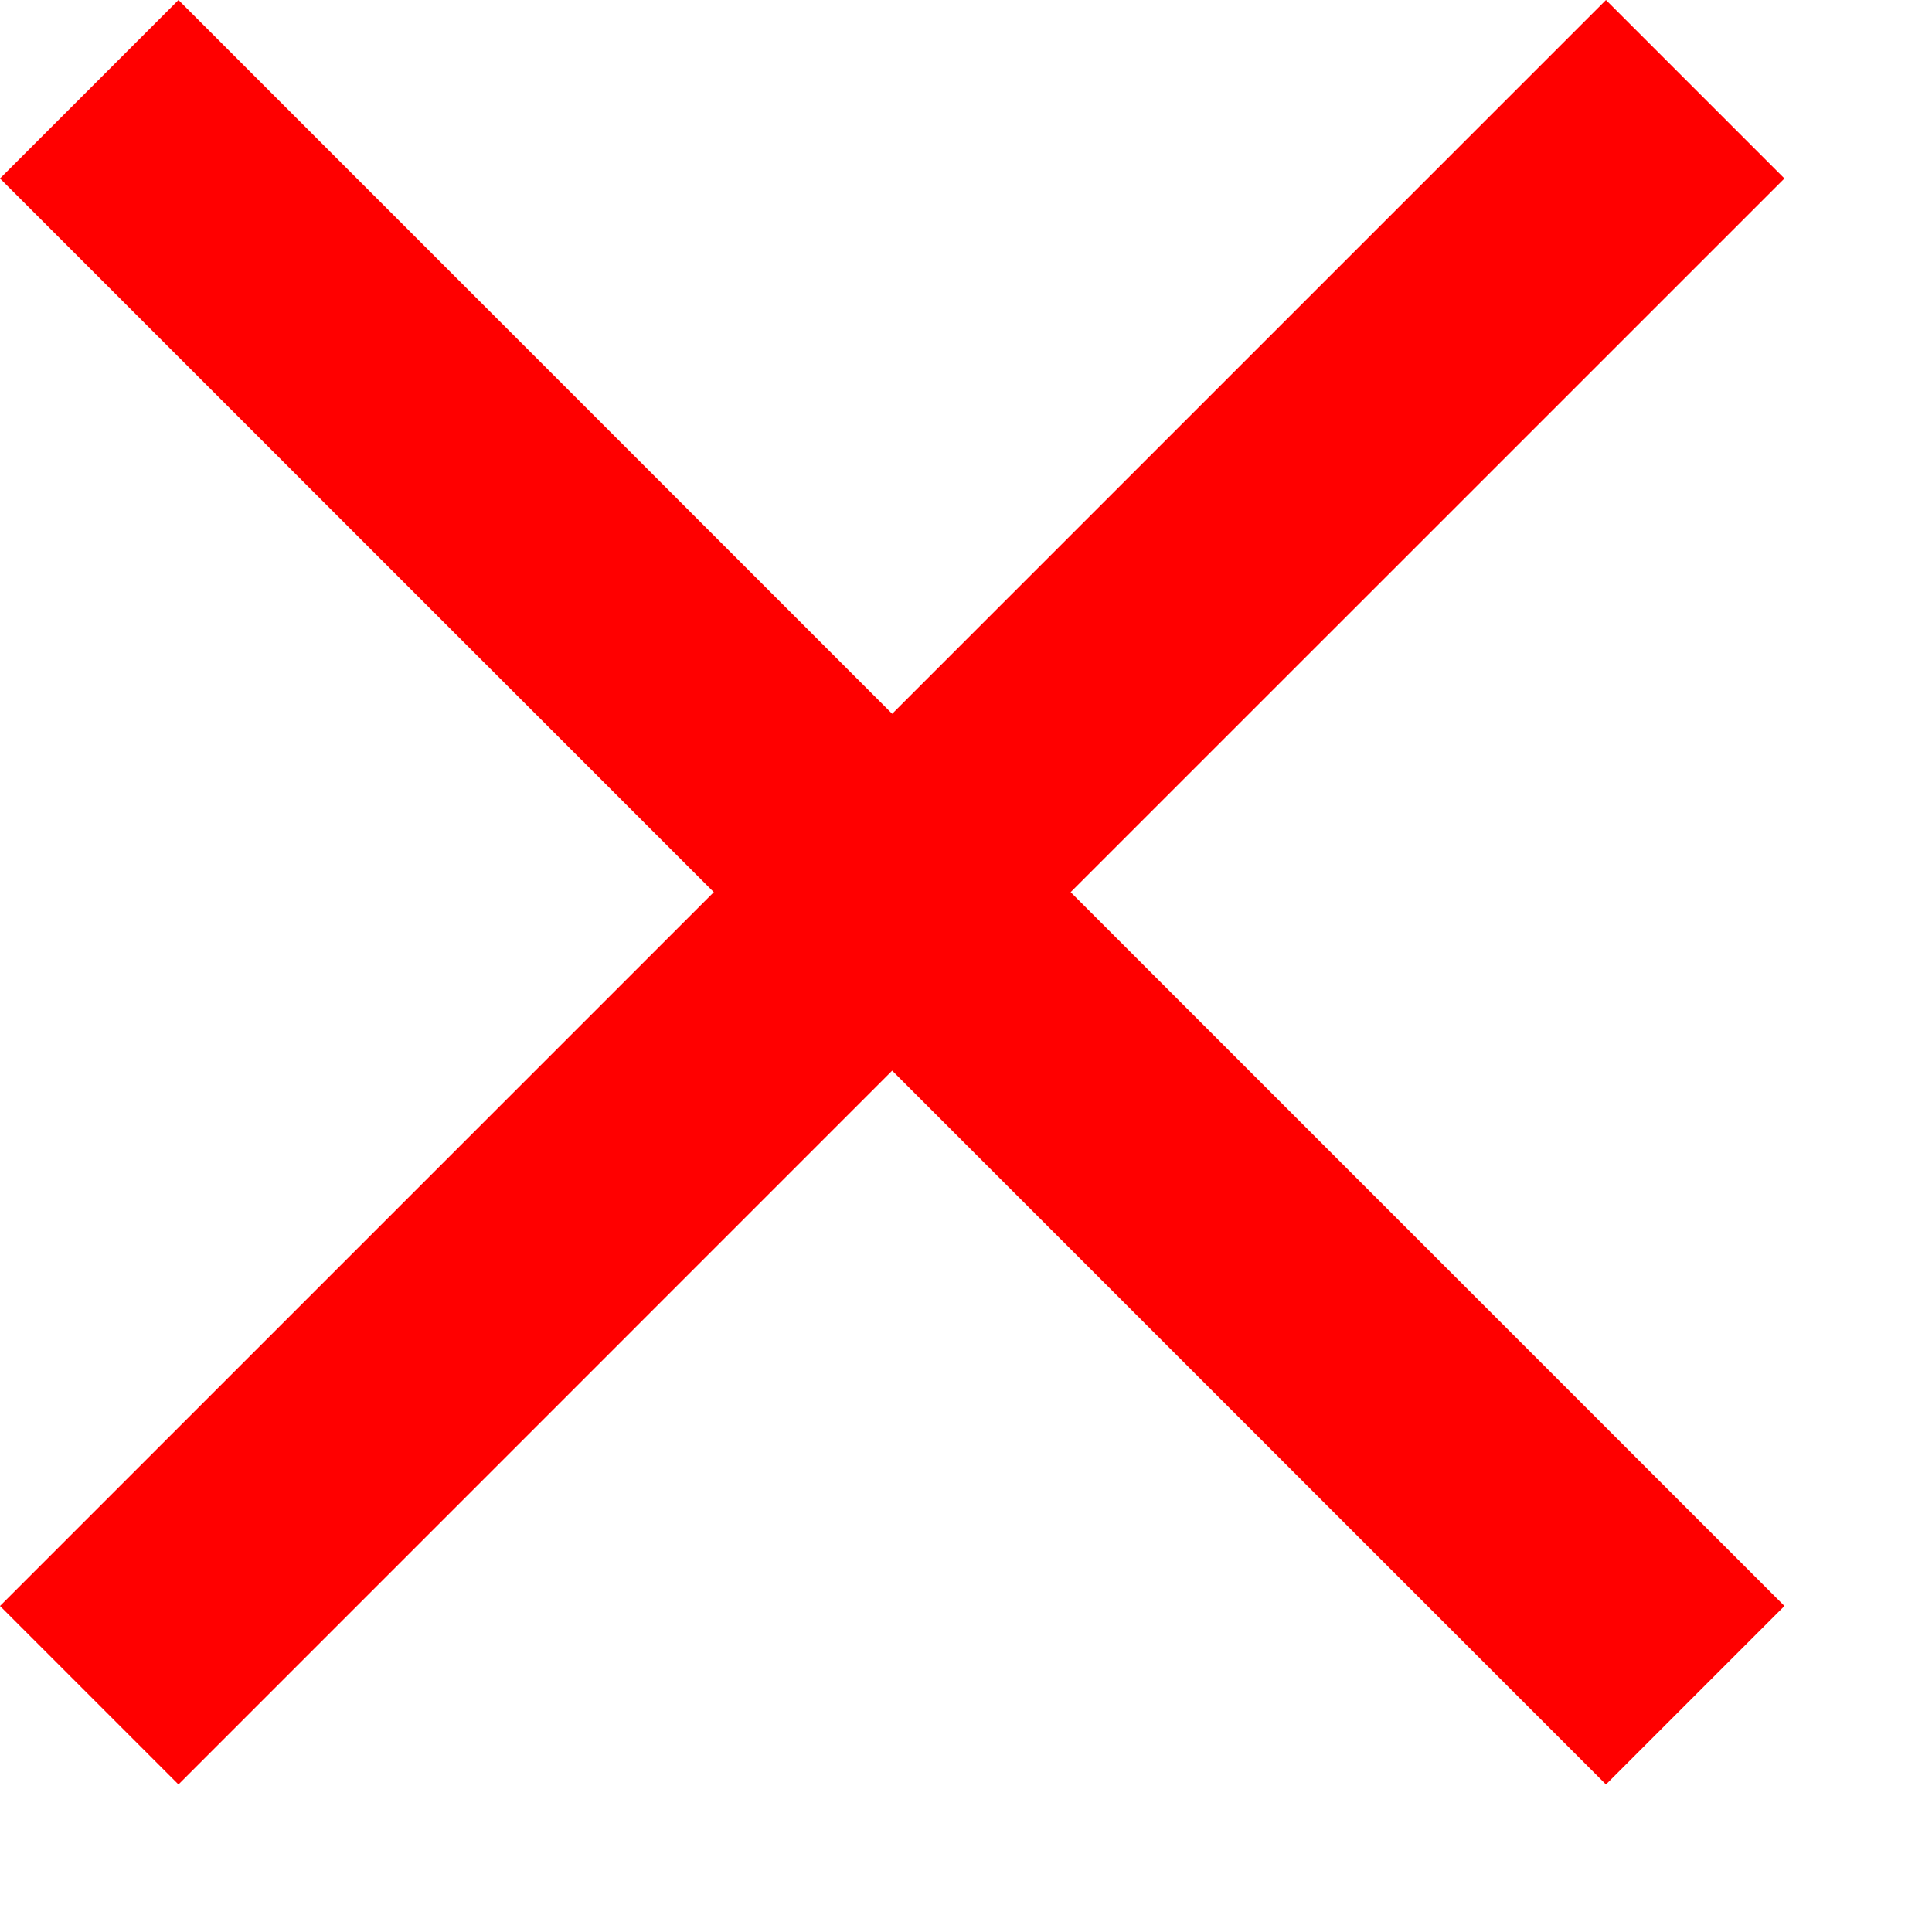
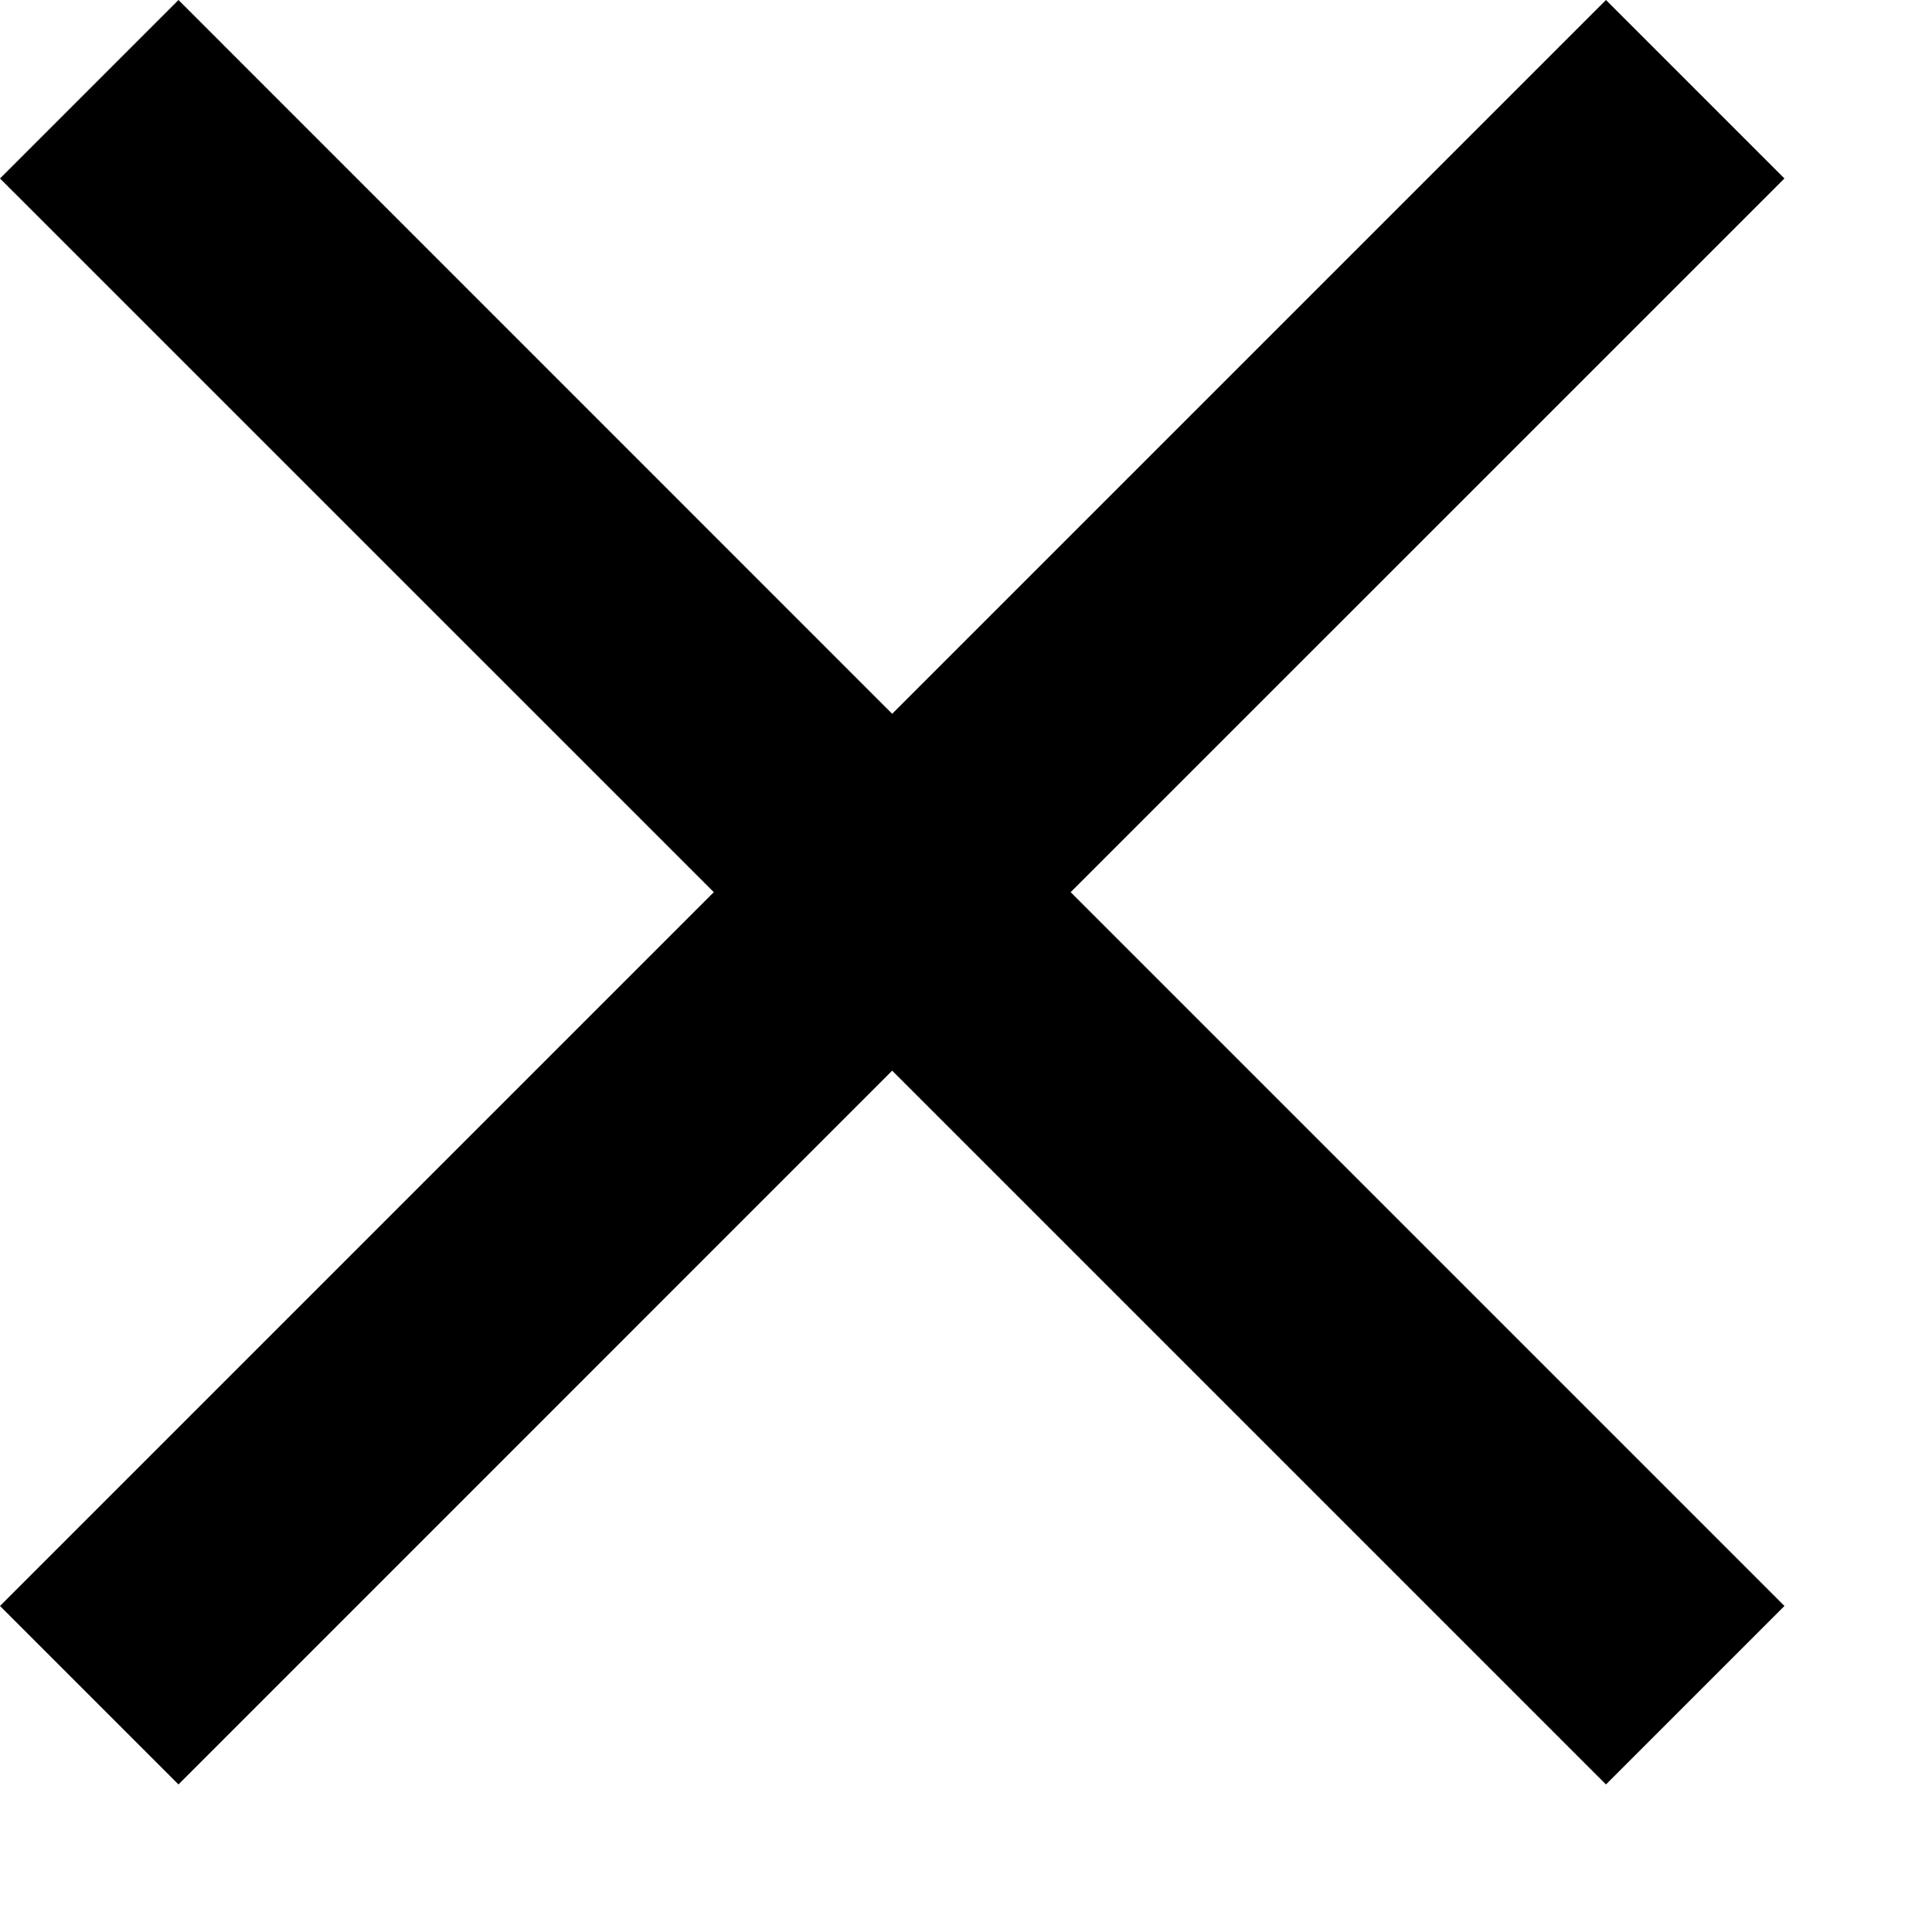
- <svg xmlns="http://www.w3.org/2000/svg" width="24" height="24" viewBox="0 0 24 24" fill="currentColor">
-   <path d="M2.217 22.167L0 19.95L8.867 11.083L0 2.217L2.217 0L11.083 8.867L19.95 0L22.167 2.217L13.3 11.083L22.167 19.95L19.95 22.167L11.083 13.3L2.217 22.167Z" fill="#FF0000" />
+ <svg xmlns="http://www.w3.org/2000/svg" width="24" height="24" viewBox="0 0 24 24" fill="none">
+   <path d="M2.217 22.167L0 19.95L8.867 11.083L0 2.217L2.217 0L11.083 8.867L19.95 0L22.167 2.217L13.3 11.083L22.167 19.95L19.95 22.167L11.083 13.3L2.217 22.167Z" fill="currentColor" />
</svg>
